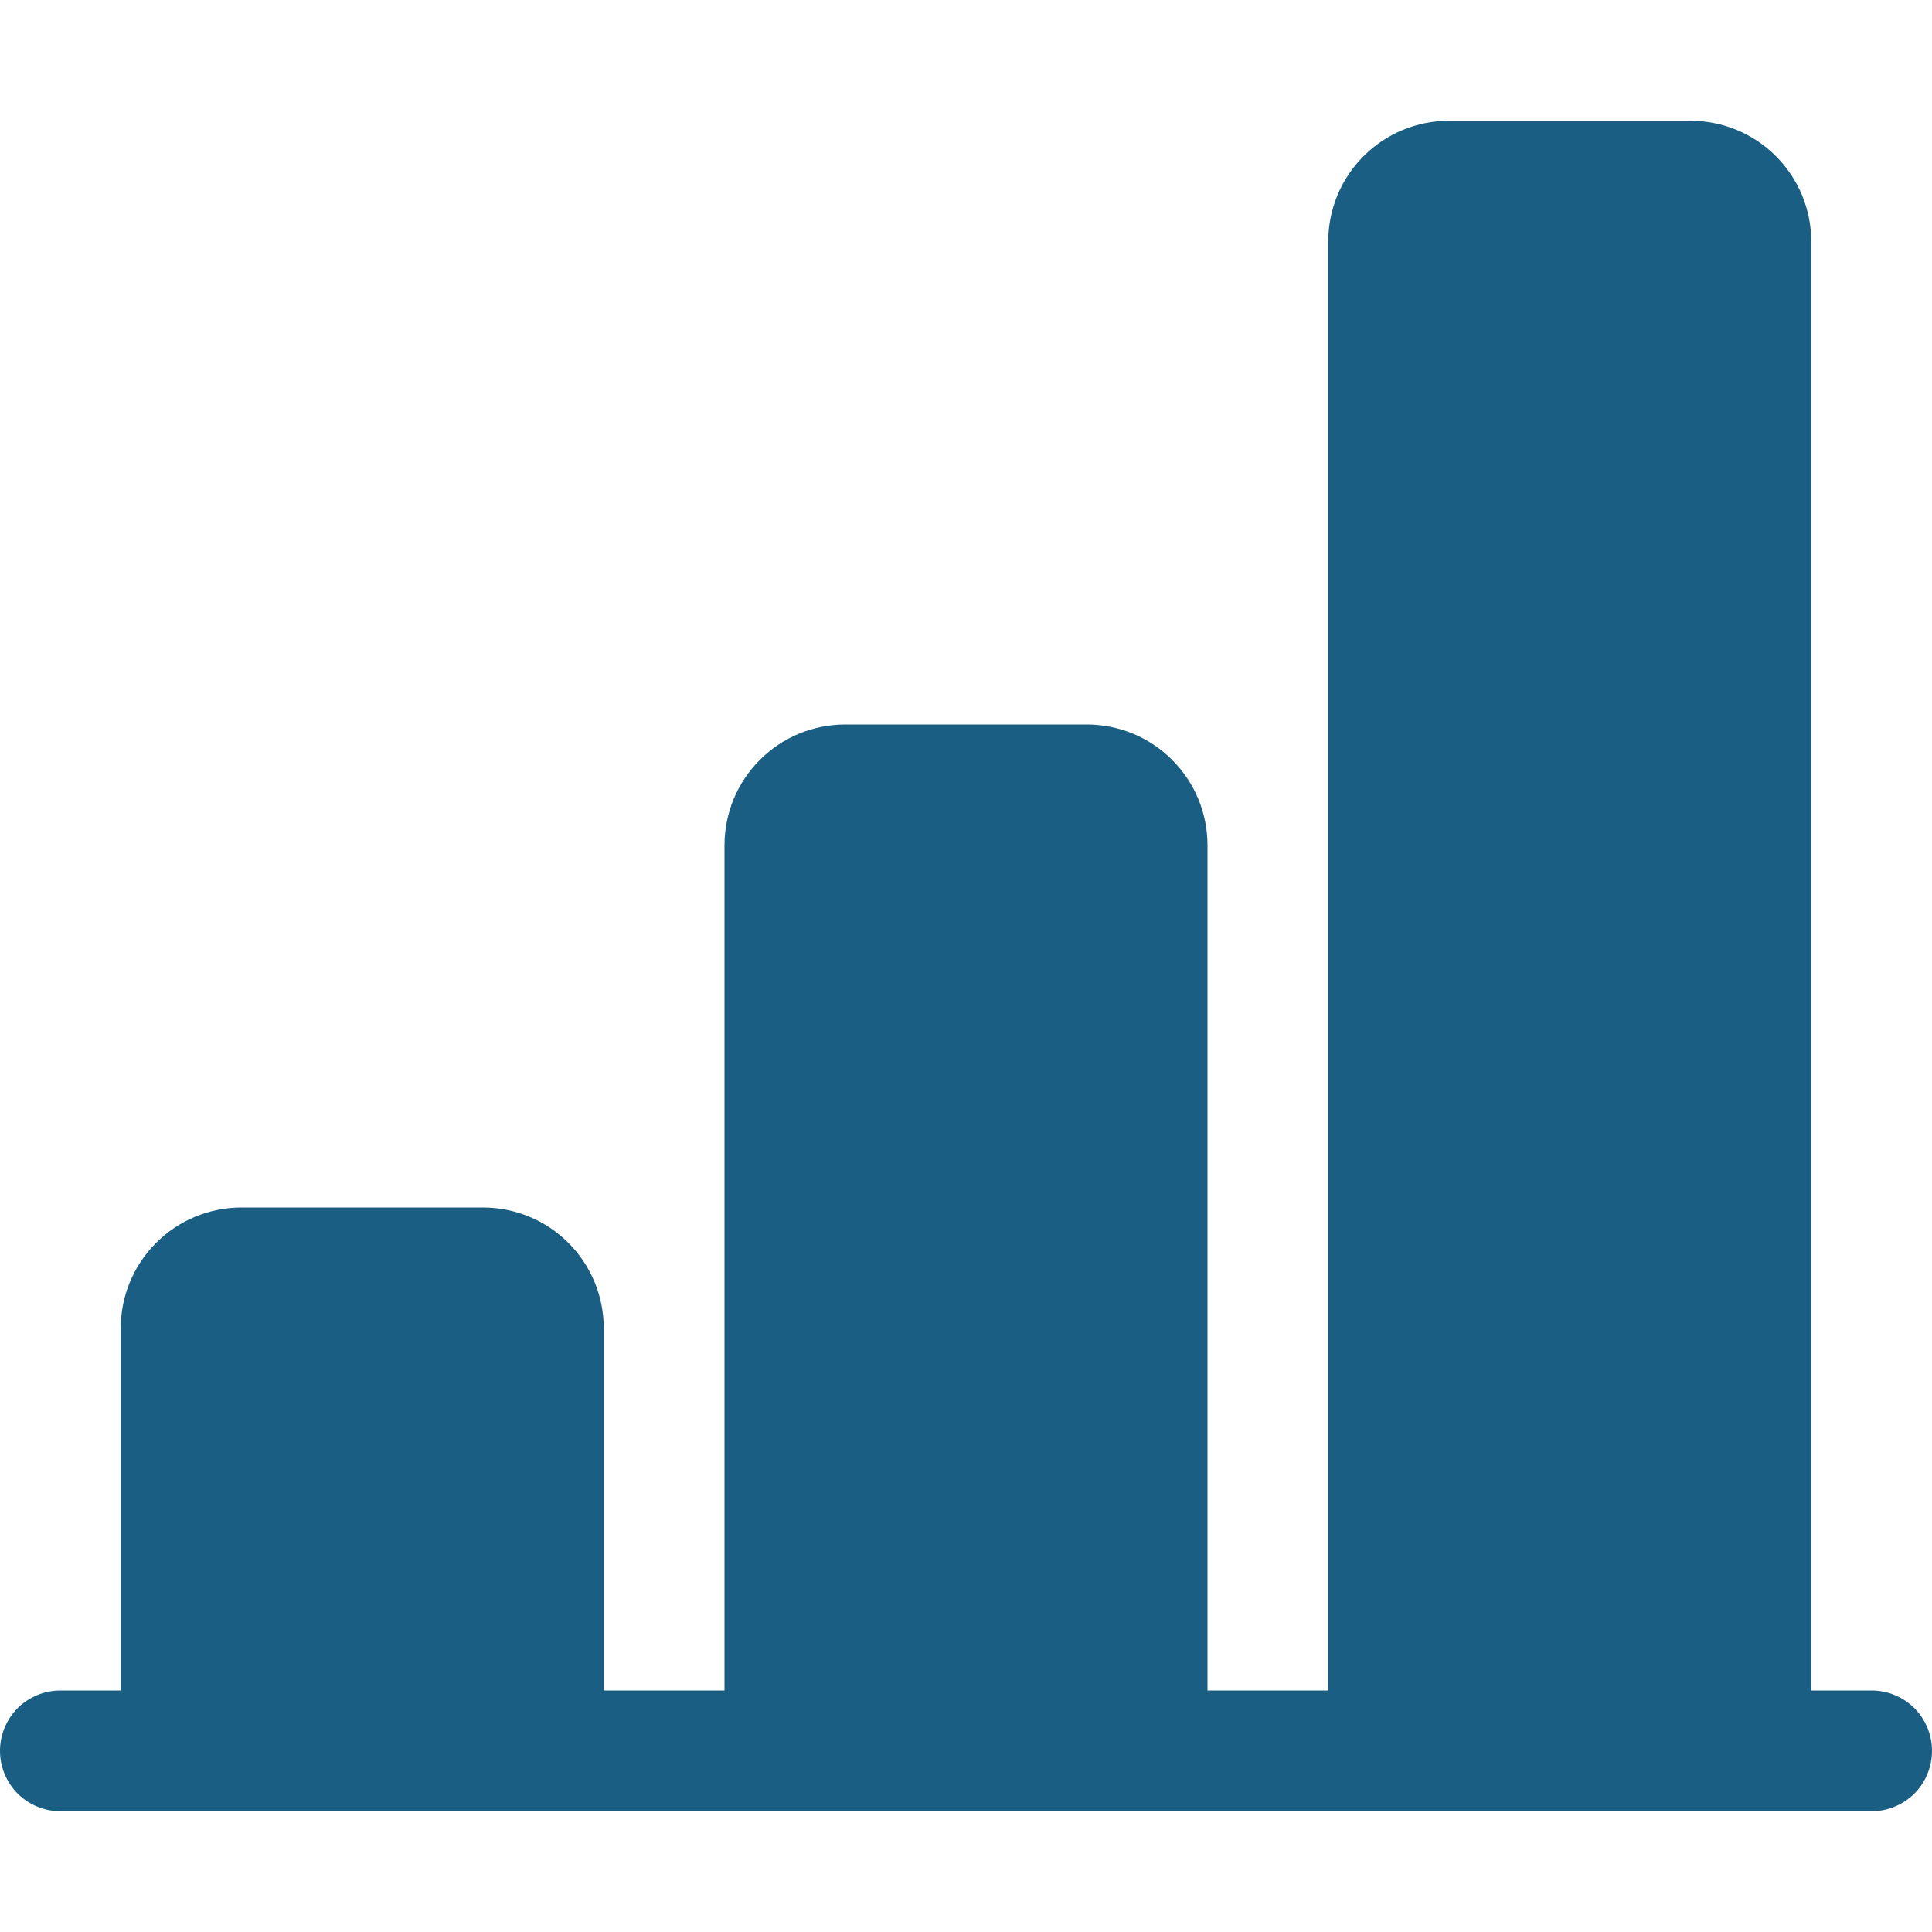
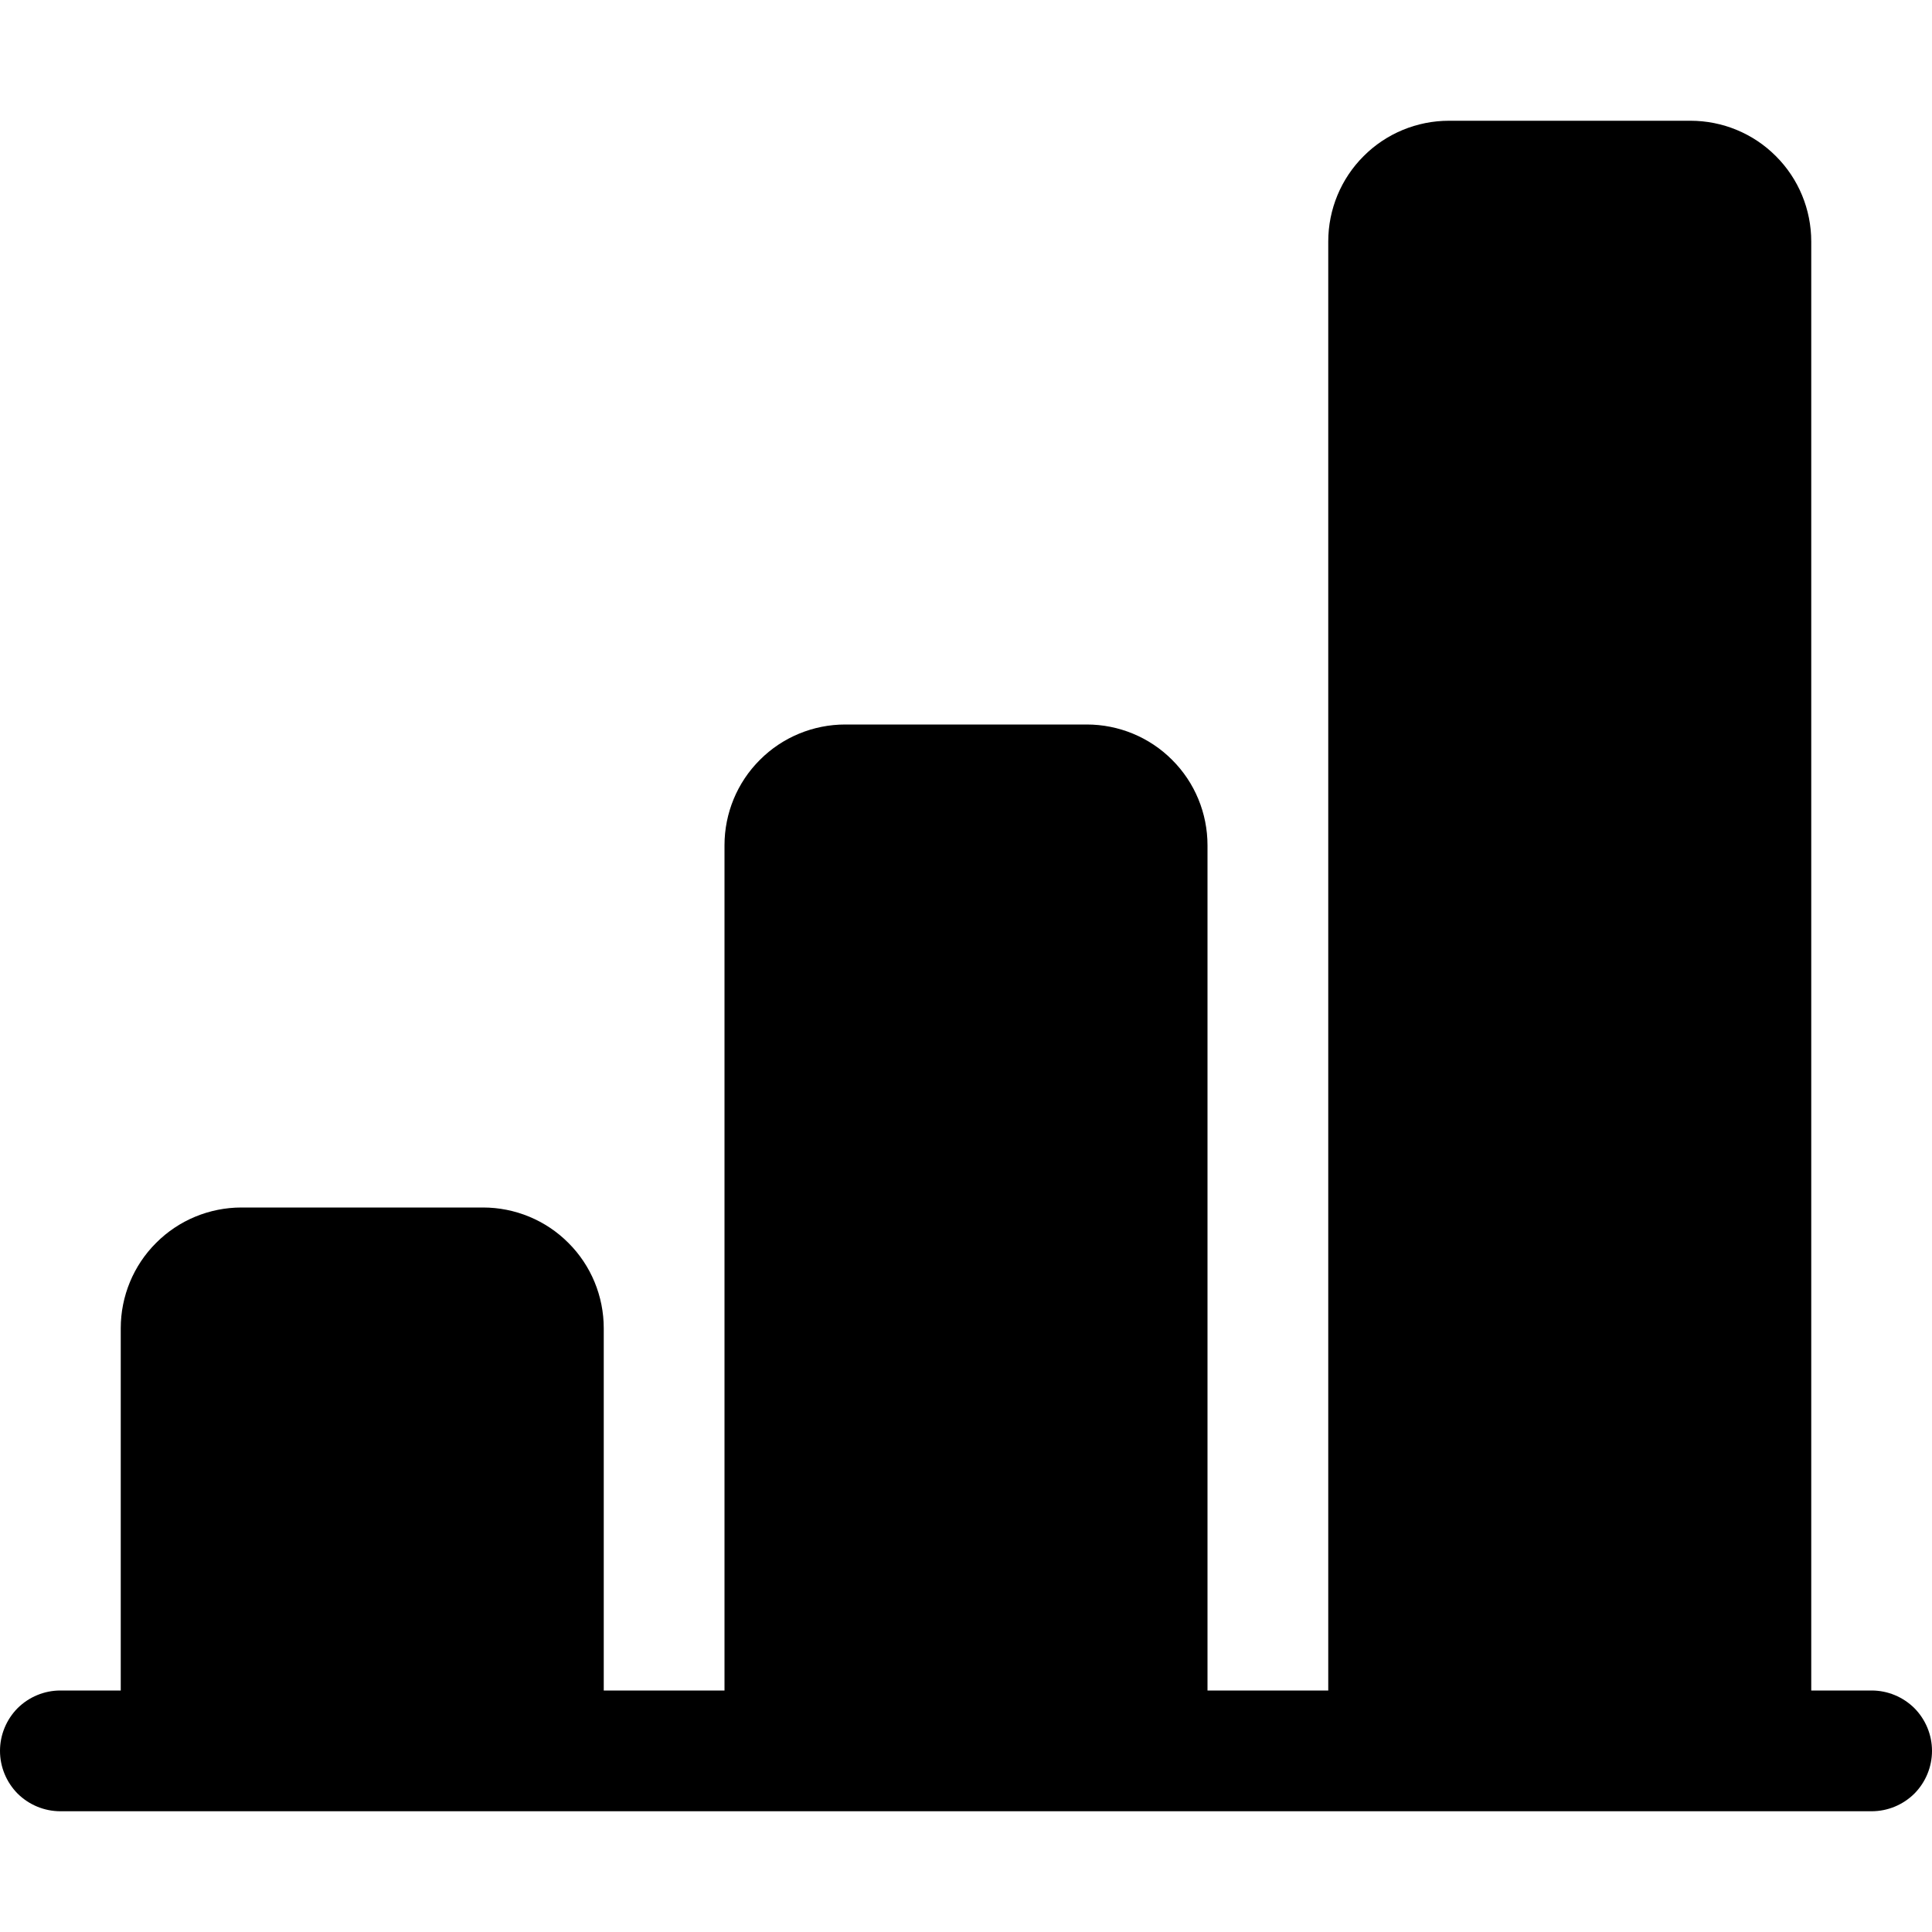
<svg xmlns="http://www.w3.org/2000/svg" width="16" height="16" viewBox="0 0 16 16" fill="none">
-   <path d="M11 2C11 1.735 11.105 1.48 11.293 1.293C11.48 1.105 11.735 1 12 1H14C14.265 1 14.52 1.105 14.707 1.293C14.895 1.48 15 1.735 15 2V14H15.5C15.633 14 15.76 14.053 15.854 14.146C15.947 14.24 16 14.367 16 14.5C16 14.633 15.947 14.76 15.854 14.854C15.76 14.947 15.633 15 15.5 15H0.5C0.367 15 0.24 14.947 0.146 14.854C0.053 14.76 0 14.633 0 14.5C0 14.367 0.053 14.24 0.146 14.146C0.24 14.053 0.367 14 0.5 14H1V11C1 10.735 1.105 10.48 1.293 10.293C1.48 10.105 1.735 10 2 10H4C4.265 10 4.52 10.105 4.707 10.293C4.895 10.48 5 10.735 5 11V14H6V7C6 6.735 6.105 6.48 6.293 6.293C6.48 6.105 6.735 6 7 6H9C9.265 6 9.52 6.105 9.707 6.293C9.895 6.48 10 6.735 10 7V14H11V2Z" fill="#1A5E83" />
+   <path d="M11 2C11 1.735 11.105 1.48 11.293 1.293C11.48 1.105 11.735 1 12 1H14C14.265 1 14.52 1.105 14.707 1.293C14.895 1.48 15 1.735 15 2V14H15.5C15.633 14 15.76 14.053 15.854 14.146C15.947 14.24 16 14.367 16 14.5C16 14.633 15.947 14.76 15.854 14.854C15.76 14.947 15.633 15 15.5 15H0.5C0.367 15 0.24 14.947 0.146 14.854C0.053 14.76 0 14.633 0 14.5C0 14.367 0.053 14.24 0.146 14.146C0.24 14.053 0.367 14 0.5 14H1V11C1 10.735 1.105 10.48 1.293 10.293C1.48 10.105 1.735 10 2 10H4C4.265 10 4.52 10.105 4.707 10.293C4.895 10.48 5 10.735 5 11V14H6V7C6 6.735 6.105 6.48 6.293 6.293C6.48 6.105 6.735 6 7 6H9C9.265 6 9.52 6.105 9.707 6.293C9.895 6.48 10 6.735 10 7V14H11V2Z" fill="currentColor" />
</svg>
